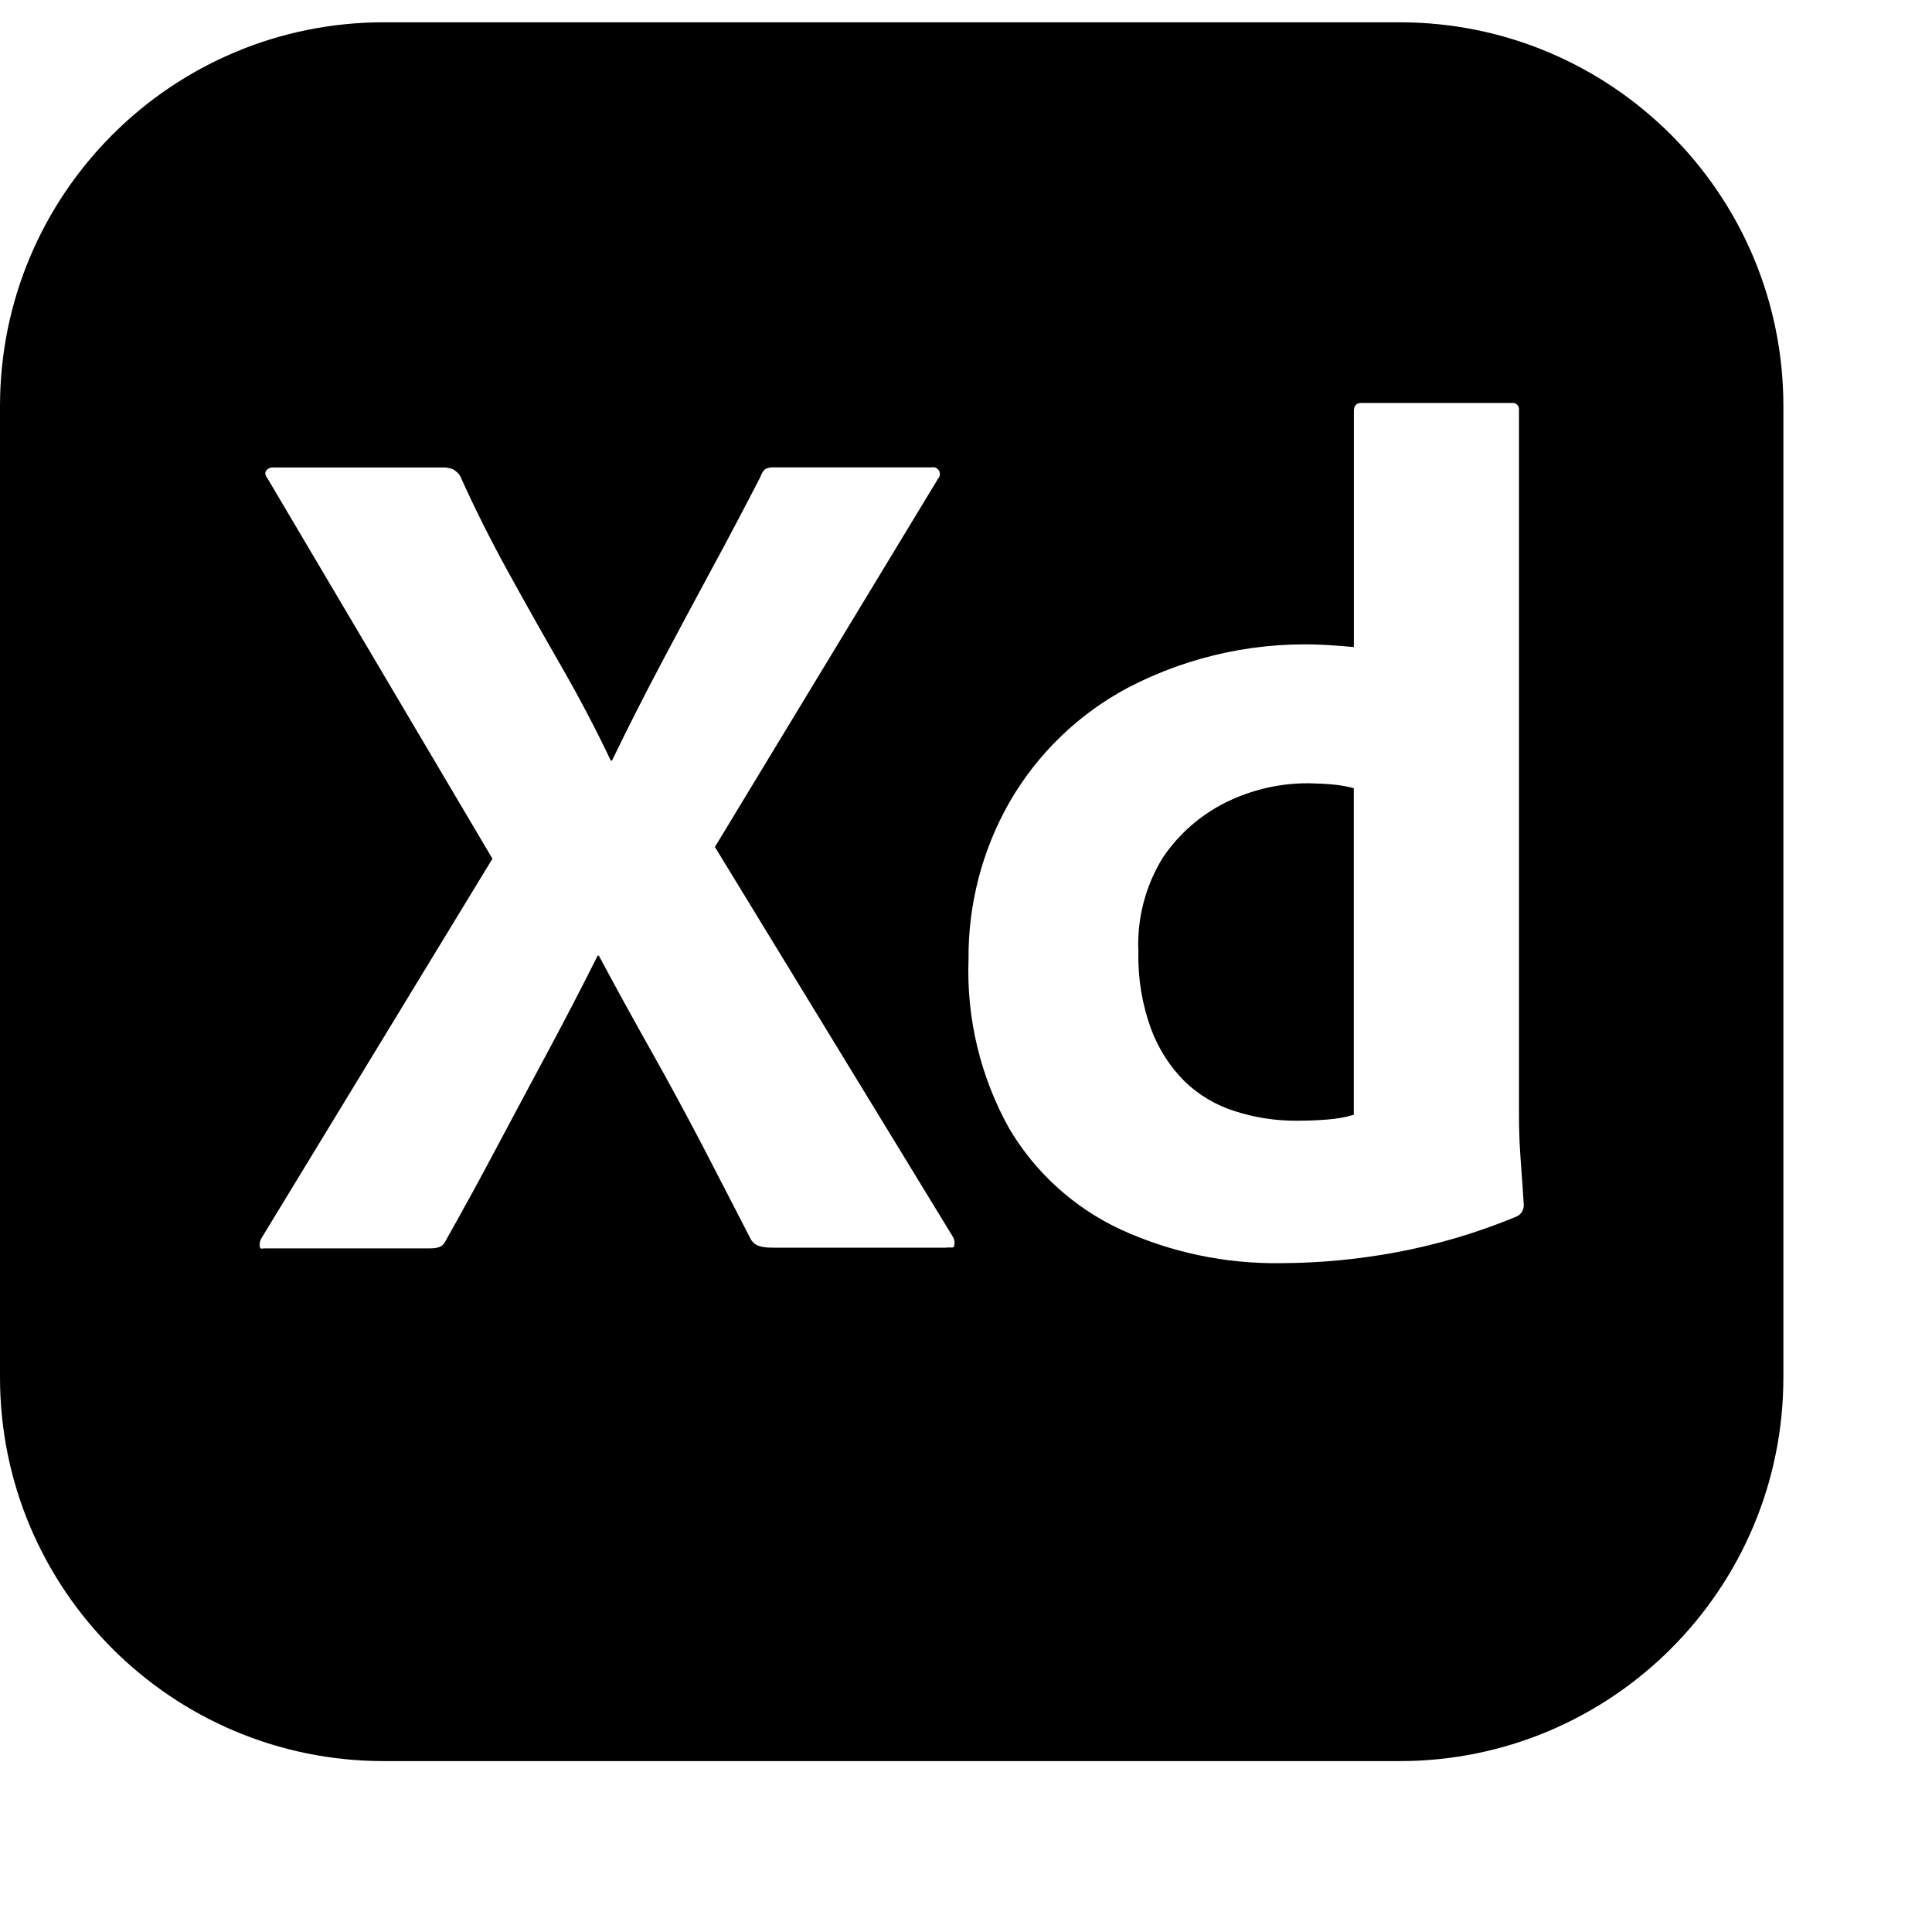
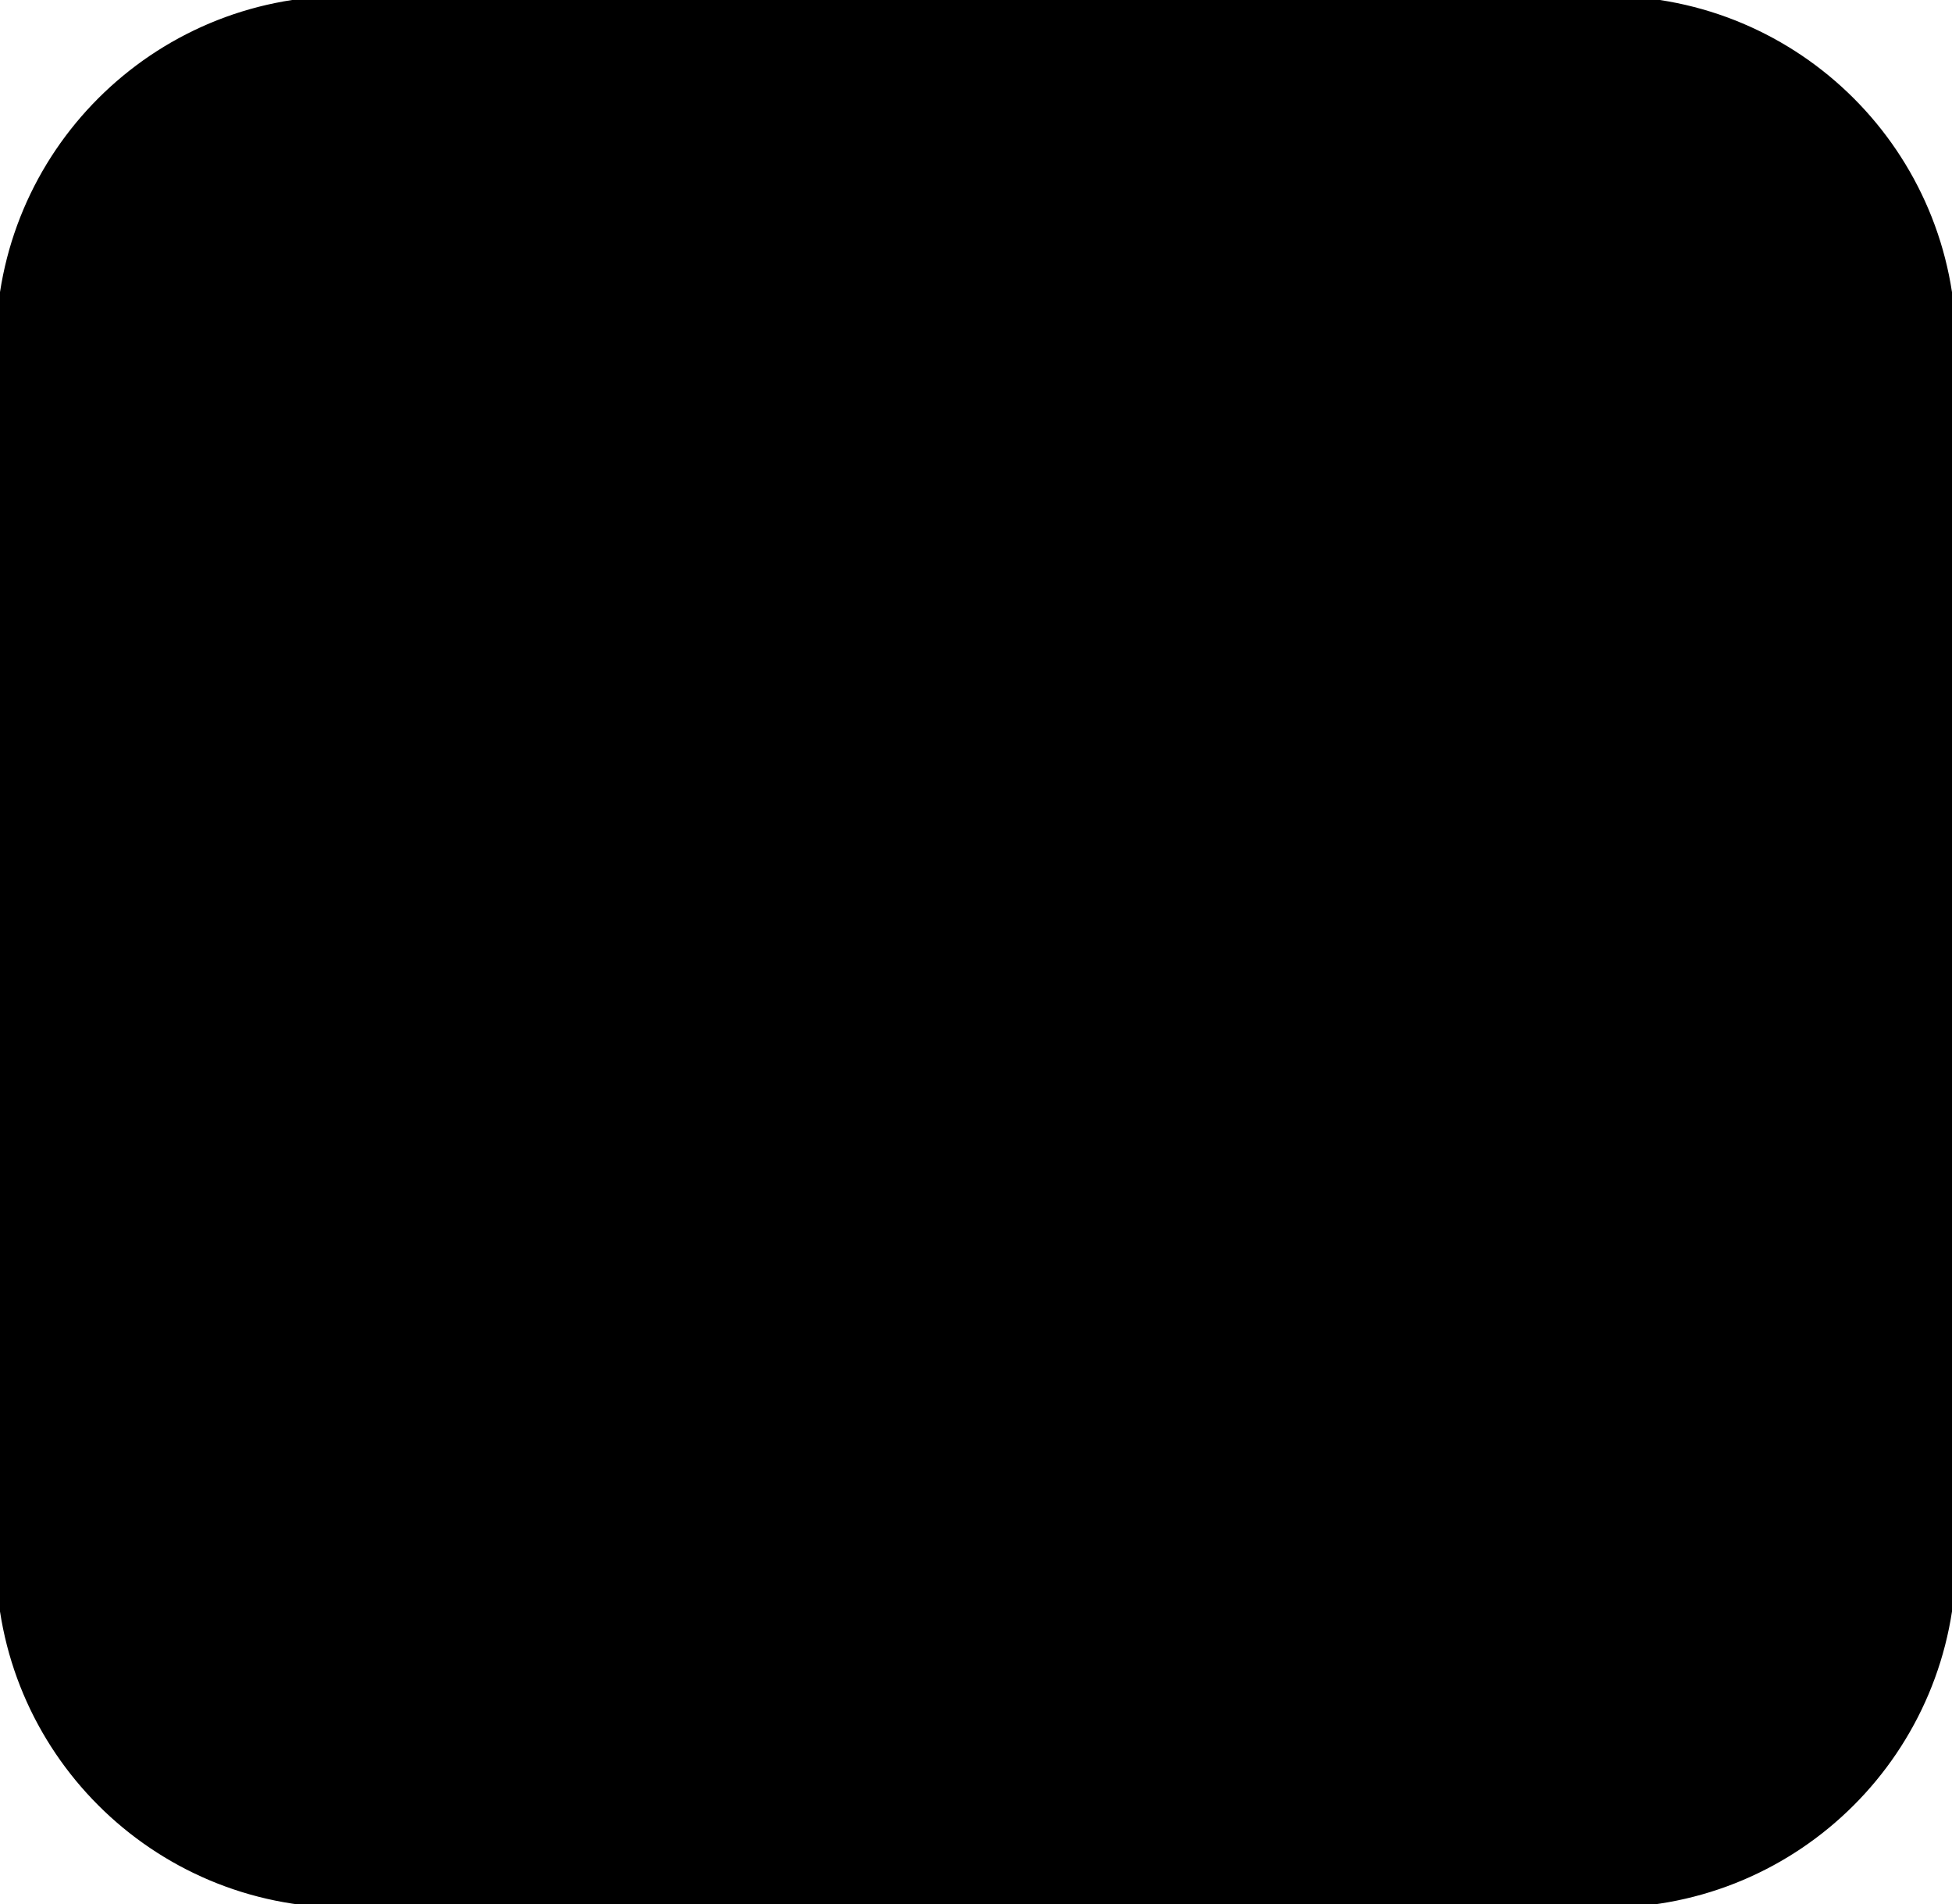
- <svg xmlns="http://www.w3.org/2000/svg" stroke="currentColor" fill="currentColor" stroke-width="0" role="img" viewBox="0 0 26 26">
-   <path d="M18.835.3H5.165A5.165 5.165 0 0 0 0 5.465v13.07A5.165 5.165 0 0 0 5.165 23.7h13.67A5.165 5.165 0 0 0 24 18.535V5.465A5.165 5.165 0 0 0 18.835.3zm-6.106 16.491h-2.287c-.16 0-.274-.006-.338-.113-.215-.419-.43-.835-.644-1.248a45.137 45.137 0 0 0-.684-1.264 66.961 66.961 0 0 1-.717-1.305h-.016a52.7 52.7 0 0 1-.668 1.288c-.23.429-.459.856-.684 1.28A54.85 54.85 0 0 1 6 16.693c-.044.097-.119.107-.227.107H3.568c-.043 0-.067.017-.072-.026a.166.166 0 0 1 .024-.113l3.107-5.105L3.6 6.438c-.033-.043-.038-.078-.016-.107a.115.115 0 0 1 .097-.04h2.27a.36.36 0 0 1 .145.024.292.292 0 0 1 .096.089c.193.43.408.859.644 1.288.236.429.475.853.716 1.272.241.419.464.843.668 1.272h.016c.213-.44.43-.869.652-1.288.222-.419.447-.84.676-1.264.231-.425.453-.847.668-1.264a.246.246 0 0 1 .064-.106.239.239 0 0 1 .129-.024h2.109a.093.093 0 0 1 .112.067.093.093 0 0 1-.031.094l.001.004-2.995 4.943 3.204 5.249c.021.037.026.08.016.121-.01.036-.047.012-.112.023zm7.681-.42a8.02 8.02 0 0 1-1.626.483 8.63 8.63 0 0 1-1.547.145 5.006 5.006 0 0 1-2.149-.45 3.421 3.421 0 0 1-1.506-1.361 4.348 4.348 0 0 1-.548-2.278 4.202 4.202 0 0 1 .548-2.109 4.018 4.018 0 0 1 1.595-1.545 5.139 5.139 0 0 1 2.737-.572c.086.005.188.013.306.024V5.536c0-.075.032-.113.097-.113h2.028a.086.086 0 0 1 .097.073.096.096 0 0 1 0 .024v9.517c0 .183.008.381.024.596.016.214.03.407.04.579a.163.163 0 0 1-.096.159zm-2.457-5.812c.09.009.179.025.266.048v4.395a1.634 1.634 0 0 1-.354.064 4.965 4.965 0 0 1-.419.016 2.656 2.656 0 0 1-.83-.129 1.714 1.714 0 0 1-.676-.402 1.973 1.973 0 0 1-.451-.708 2.83 2.83 0 0 1-.169-1.031 2.217 2.217 0 0 1 .33-1.272c.213-.316.504-.571.845-.741.35-.173.736-.262 1.127-.258.111.002.221.007.331.018z" />
+ <svg xmlns="http://www.w3.org/2000/svg" version="1.1" id="Layer_1" x="0px" y="0px" viewBox="0 0 240 234" style="enable-background:new 0 0 240 234;" xml:space="preserve" stroke="currentColor" fill="currentColor">
+   <style type="text/css">
+ 	.st0{fill:currentColor;}
+ 	.st1{fill:#000;}
+ </style>
+   <g id="Layer_2_1_">
+     <g id="Surfaces">
+       <g id="UI_UX_Surface">
+         <g id="Outline_no_shadow">
+           <path class="st0" d="M42.5,0h155C221,0,240,19,240,42.5v149c0,23.5-19,42.5-42.5,42.5h-155C19,234,0,215,0,191.5v-149      C0,19,19,0,42.5,0z" />
+         </g>
+       </g>
+     </g>
+     <g id="Outlined_Mnemonics_Logos">
+       <g id="Xd">
+         <path class="st1" d="M126.2,61.5L96.2,111l32,52.5c0.2,0.4,0.3,0.8,0.2,1.2c-0.1,0.4-0.5,0.1-1.1,0.2h-22.9     c-1.6,0-2.7-0.1-3.4-1.1c-2.1-4.2-4.3-8.3-6.4-12.5c-2.1-4.1-4.4-8.3-6.8-12.6c-2.4-4.3-4.8-8.6-7.2-13h-0.2     c-2.1,4.3-4.4,8.6-6.7,12.9c-2.3,4.3-4.6,8.6-6.8,12.8c-2.3,4.2-4.6,8.5-6.9,12.6c-0.4,1-1.2,1.1-2.3,1.1H35.7     c-0.4,0-0.7,0.2-0.7-0.3c-0.1-0.4,0-0.8,0.2-1.1l31.1-51L36,61.4c-0.3-0.4-0.4-0.8-0.2-1c0.2-0.3,0.6-0.4,1-0.4h22.7     c0.5,0,1,0.1,1.4,0.2c0.4,0.2,0.7,0.5,1,0.9c1.9,4.3,4.1,8.6,6.4,12.9c2.4,4.3,4.7,8.5,7.2,12.7c2.4,4.2,4.6,8.4,6.7,12.7h0.2     c2.1-4.4,4.3-8.7,6.5-12.9c2.2-4.2,4.5-8.4,6.8-12.6c2.3-4.2,4.5-8.5,6.7-12.6c0.1-0.4,0.3-0.8,0.6-1c0.4-0.2,0.8-0.3,1.3-0.2     h21.1c0.5-0.1,1,0.2,1.1,0.7C126.6,60.9,126.4,61.3,126.2,61.5L126.2,61.5z" />
+         <path class="st1" d="M172.4,167c-7.4,0.1-14.8-1.4-21.5-4.5c-6.3-2.9-11.5-7.7-15.1-13.6c-3.7-6.1-5.5-13.7-5.5-22.8     c-0.1-7.4,1.8-14.7,5.5-21.1c3.8-6.5,9.3-11.9,15.9-15.5c7-3.9,15.4-5.8,25.3-5.8c0.5,0,1.2,0,2.1,0.1c0.9,0.1,1.9,0.1,3.1,0.2     V52.4c0-0.7,0.3-1.1,1-1.1h20.3c0.5-0.1,0.9,0.3,1,0.7c0,0.1,0,0.2,0,0.2v95.2c0,1.8,0.1,3.8,0.2,6c0.2,2.1,0.3,4.1,0.4,5.8     c0,0.7-0.3,1.3-1,1.6c-5.2,2.2-10.7,3.8-16.3,4.8C182.7,166.5,177.6,167,172.4,167z M182.2,147v-44c-0.9-0.2-1.8-0.4-2.7-0.5     c-1.1-0.1-2.2-0.2-3.3-0.2c-3.9,0-7.8,0.8-11.3,2.6c-3.4,1.7-6.3,4.2-8.5,7.4c-2.2,3.2-3.3,7.5-3.3,12.7c-0.1,3.5,0.5,7,1.7,10.3     c1,2.7,2.5,5.1,4.5,7.1c1.9,1.8,4.2,3.2,6.8,4c2.7,0.9,5.5,1.3,8.3,1.3c1.5,0,2.9-0.1,4.2-0.2C179.9,147.6,181,147.4,182.2,147z" />
+       </g>
+     </g>
+   </g>
</svg>
